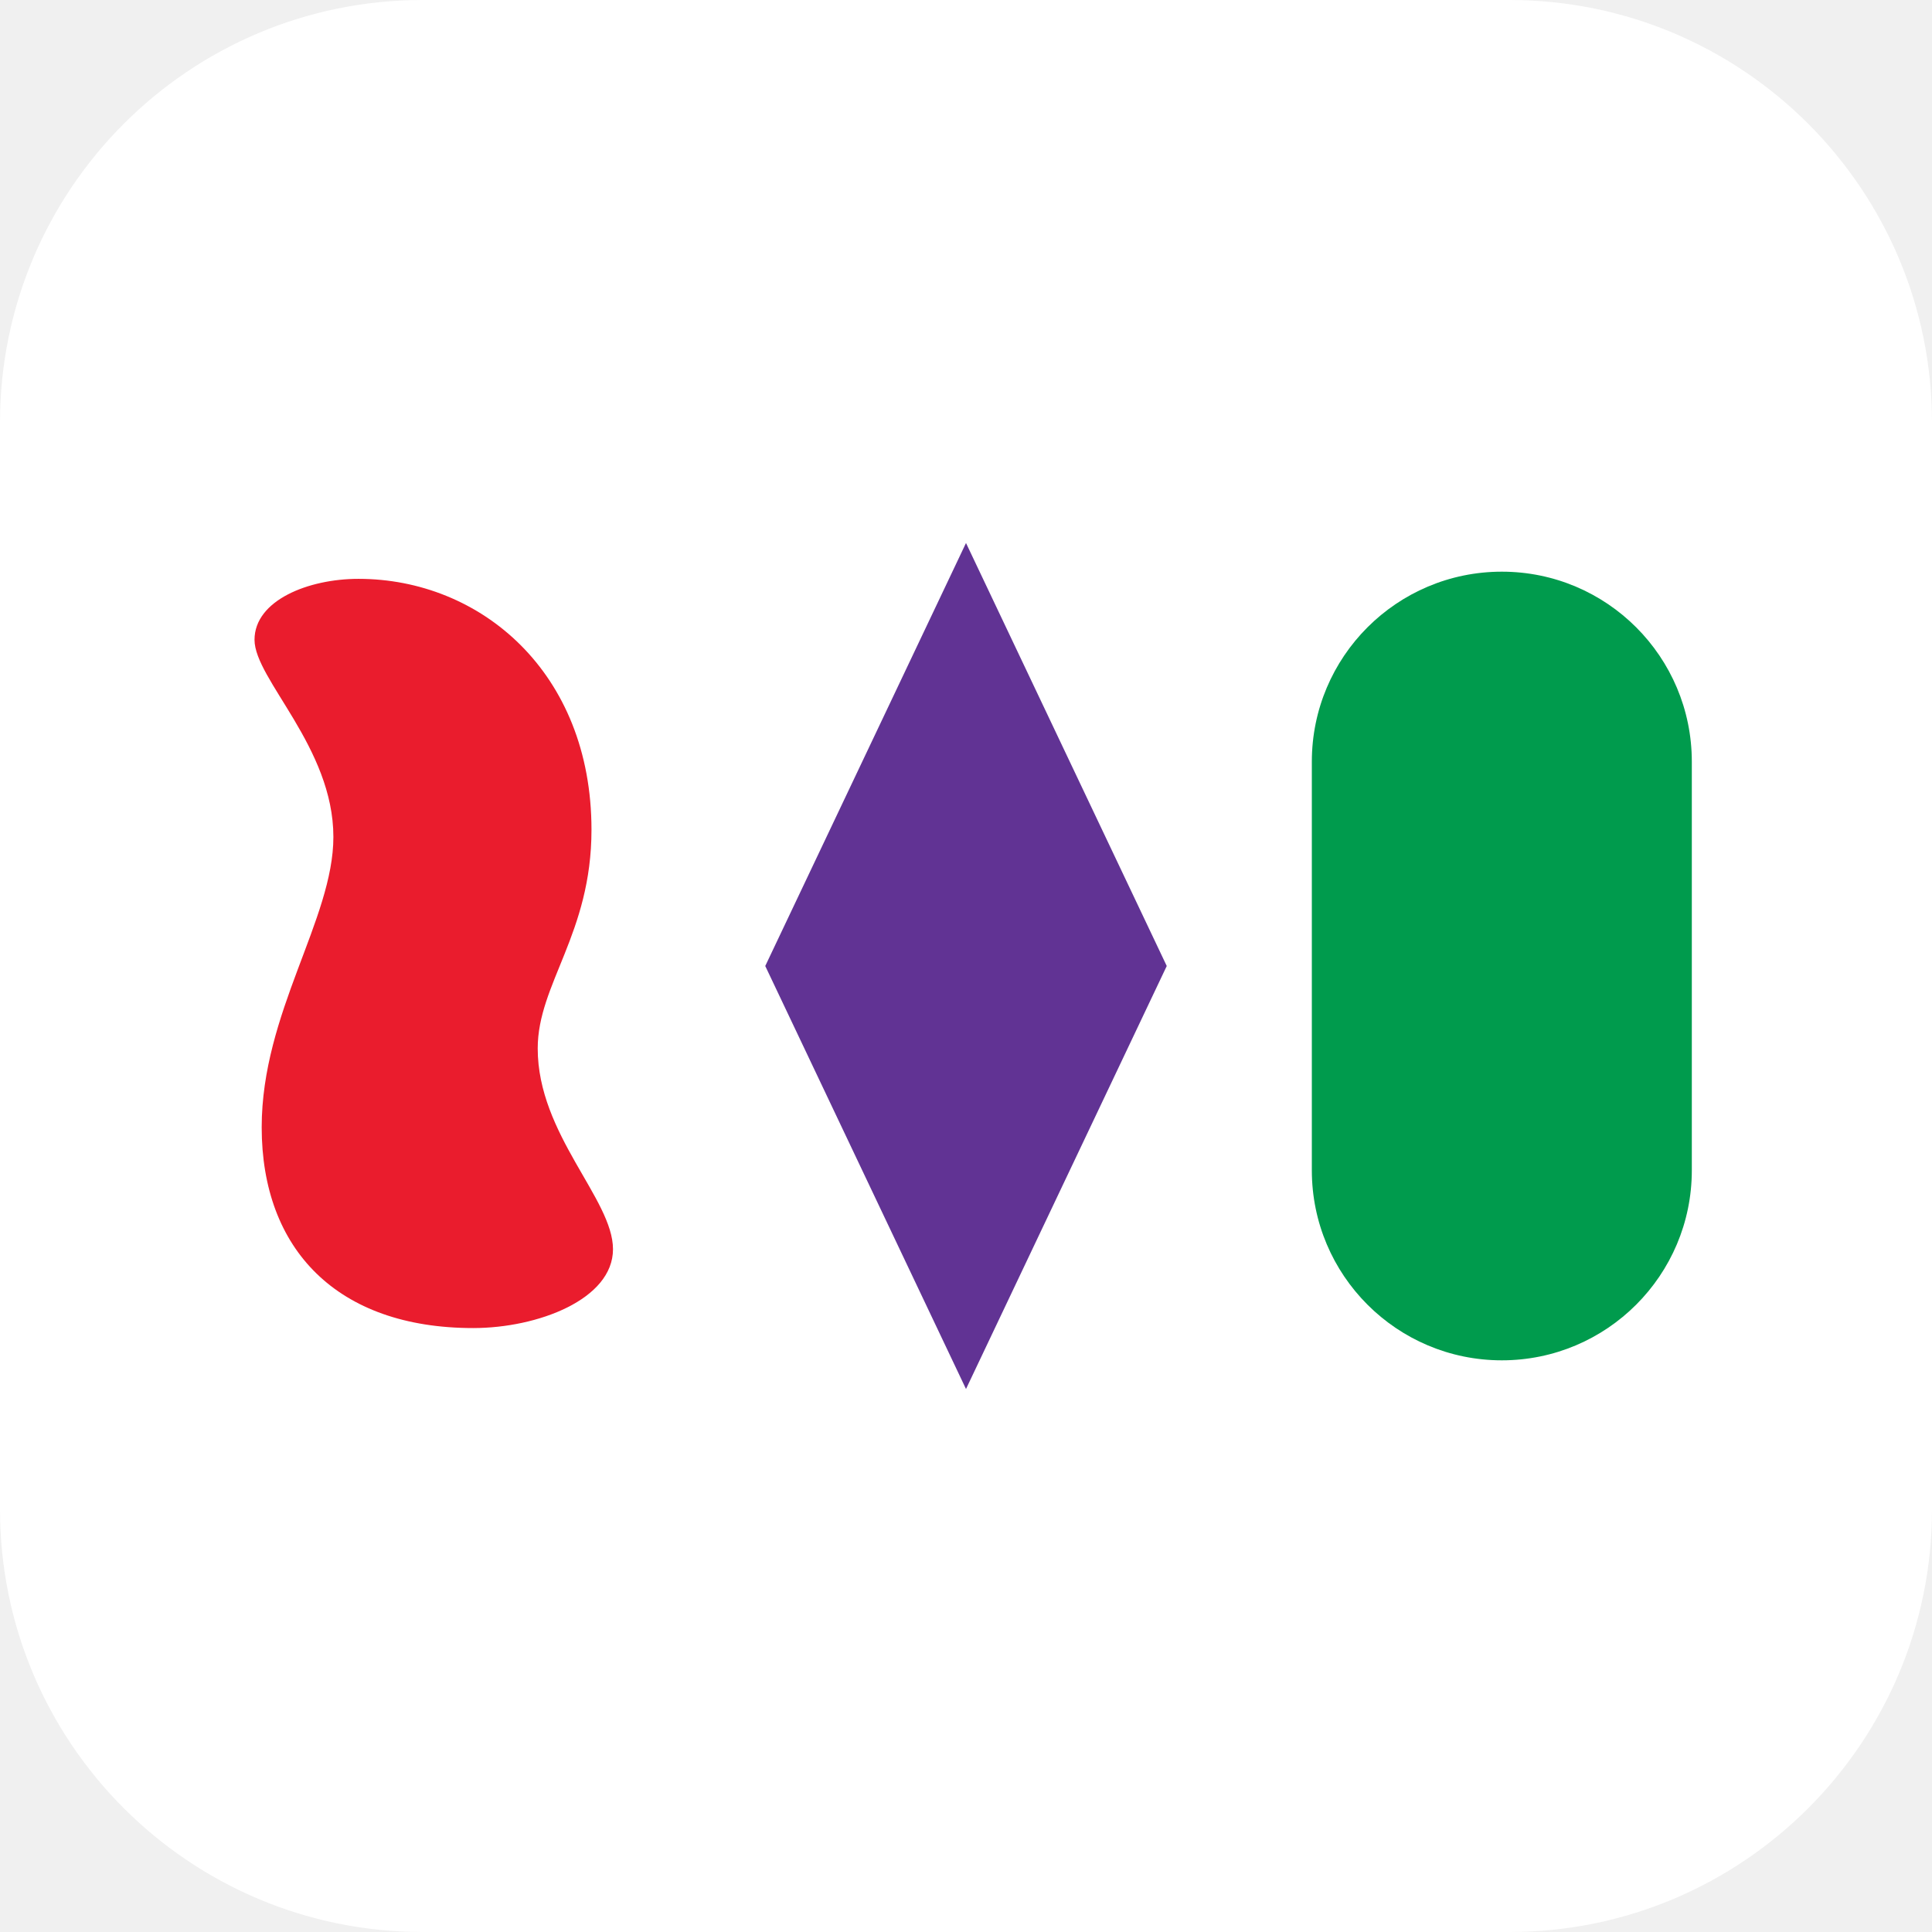
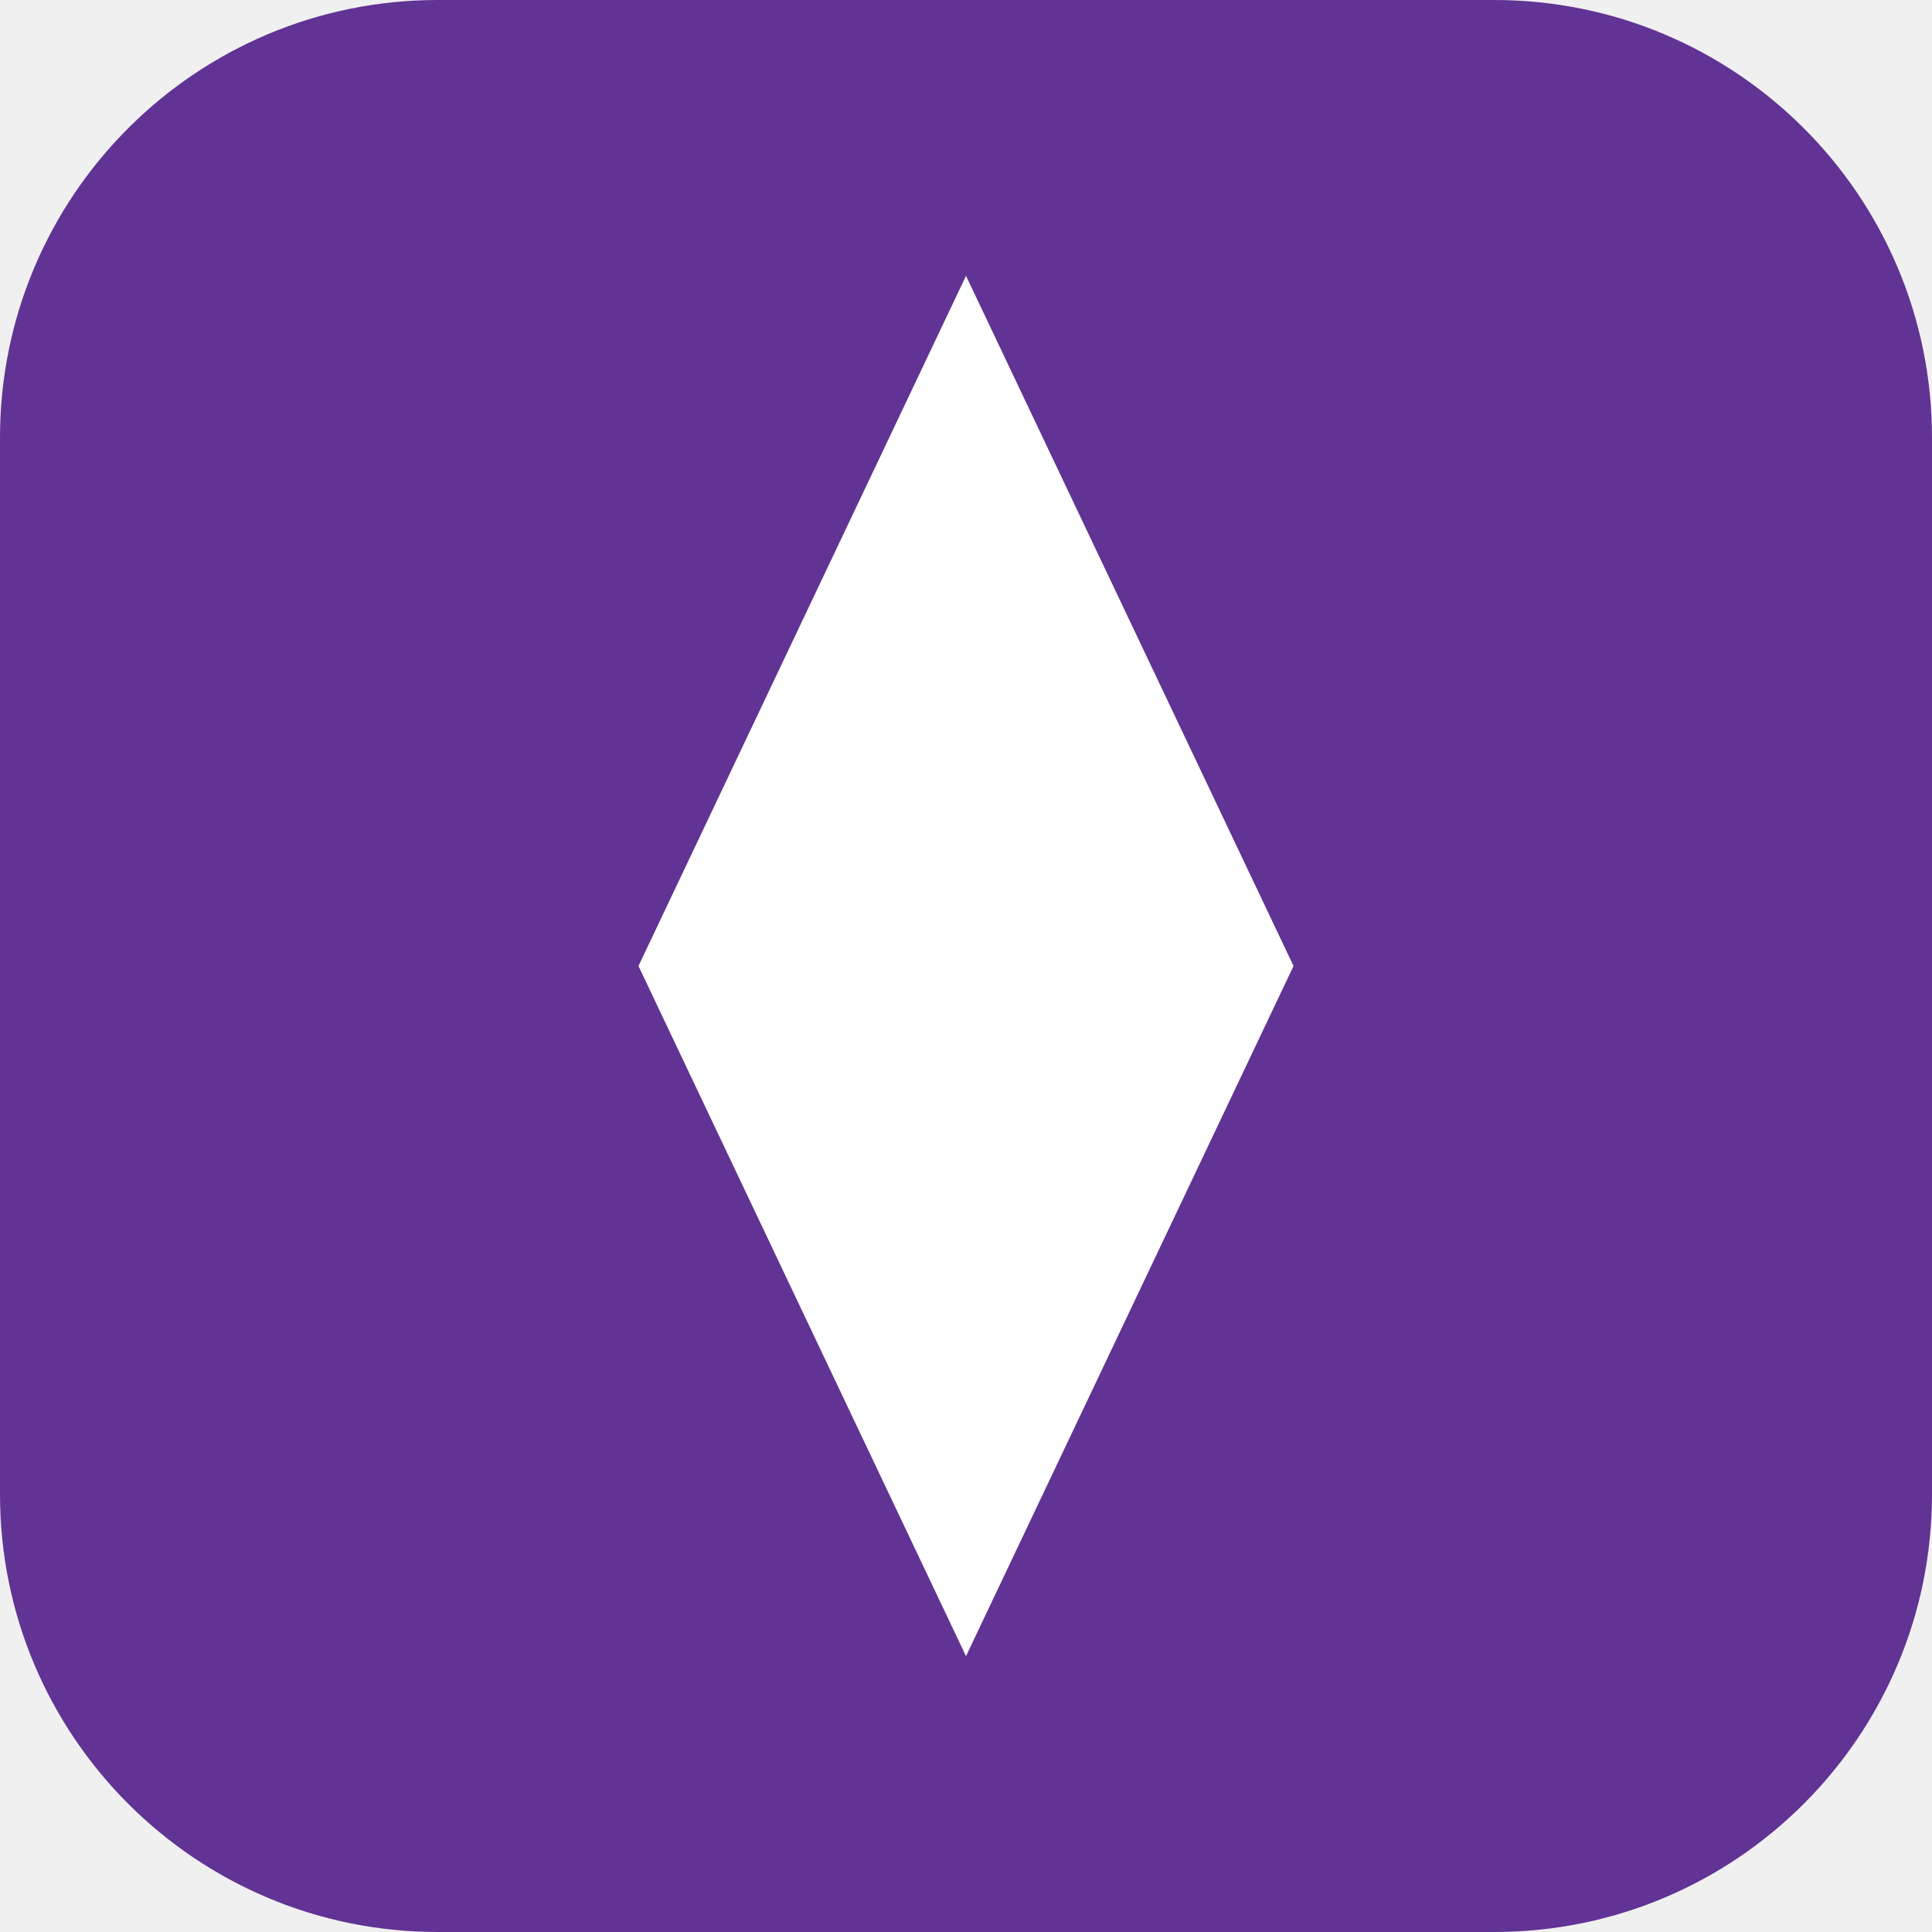
<svg xmlns="http://www.w3.org/2000/svg" width="512" height="512" viewBox="0 0 512 512">
-   <defs>
-     <path id="set-card-squiggle" d="M-10-54 C7-54 22.5-41 22.5-19 C22.5-4.5 15 2.5 15 11.5 C15 23.5 25.5 32.5 25.5 39.5 C25.5 46.5 15 50.5 6 50.5 C-13 50.5-23.5 39.5-23.5 22.5 C-23.5 6.5-13.5-6.5-13.5-18 C-13.5-30.5-24.5-40-24.5-45.5 C-24.5-51-17-54-10-54 Z" />
-     <path id="set-card-diamond" d="M0-59 28 0 0 59-28 0Z" />
-     <rect id="set-card-oval" x="-26.5" y="-55" width="53" height="110" rx="26.5" />
-   </defs>
-   <rect width="512" height="512" rx="112" fill="#fff" />
-   <use href="#set-card-squiggle" fill="#ea1c2d" transform="translate(114 256) scale(1.9)" />
-   <use href="#set-card-diamond" fill="#613394" transform="translate(256 256) scale(1.9)" />
-   <use href="#set-card-oval" fill="#009b4d" transform="translate(398 256) scale(1.9)" />
+   <rect width="512" height="512" rx="116" fill="#613394" />
+   <g fill="#fff">
+     <path d="M0-59 28 0 0 59-28 0Z" transform="translate(256 256) scale(3.1)" />
+   </g>
</svg>
